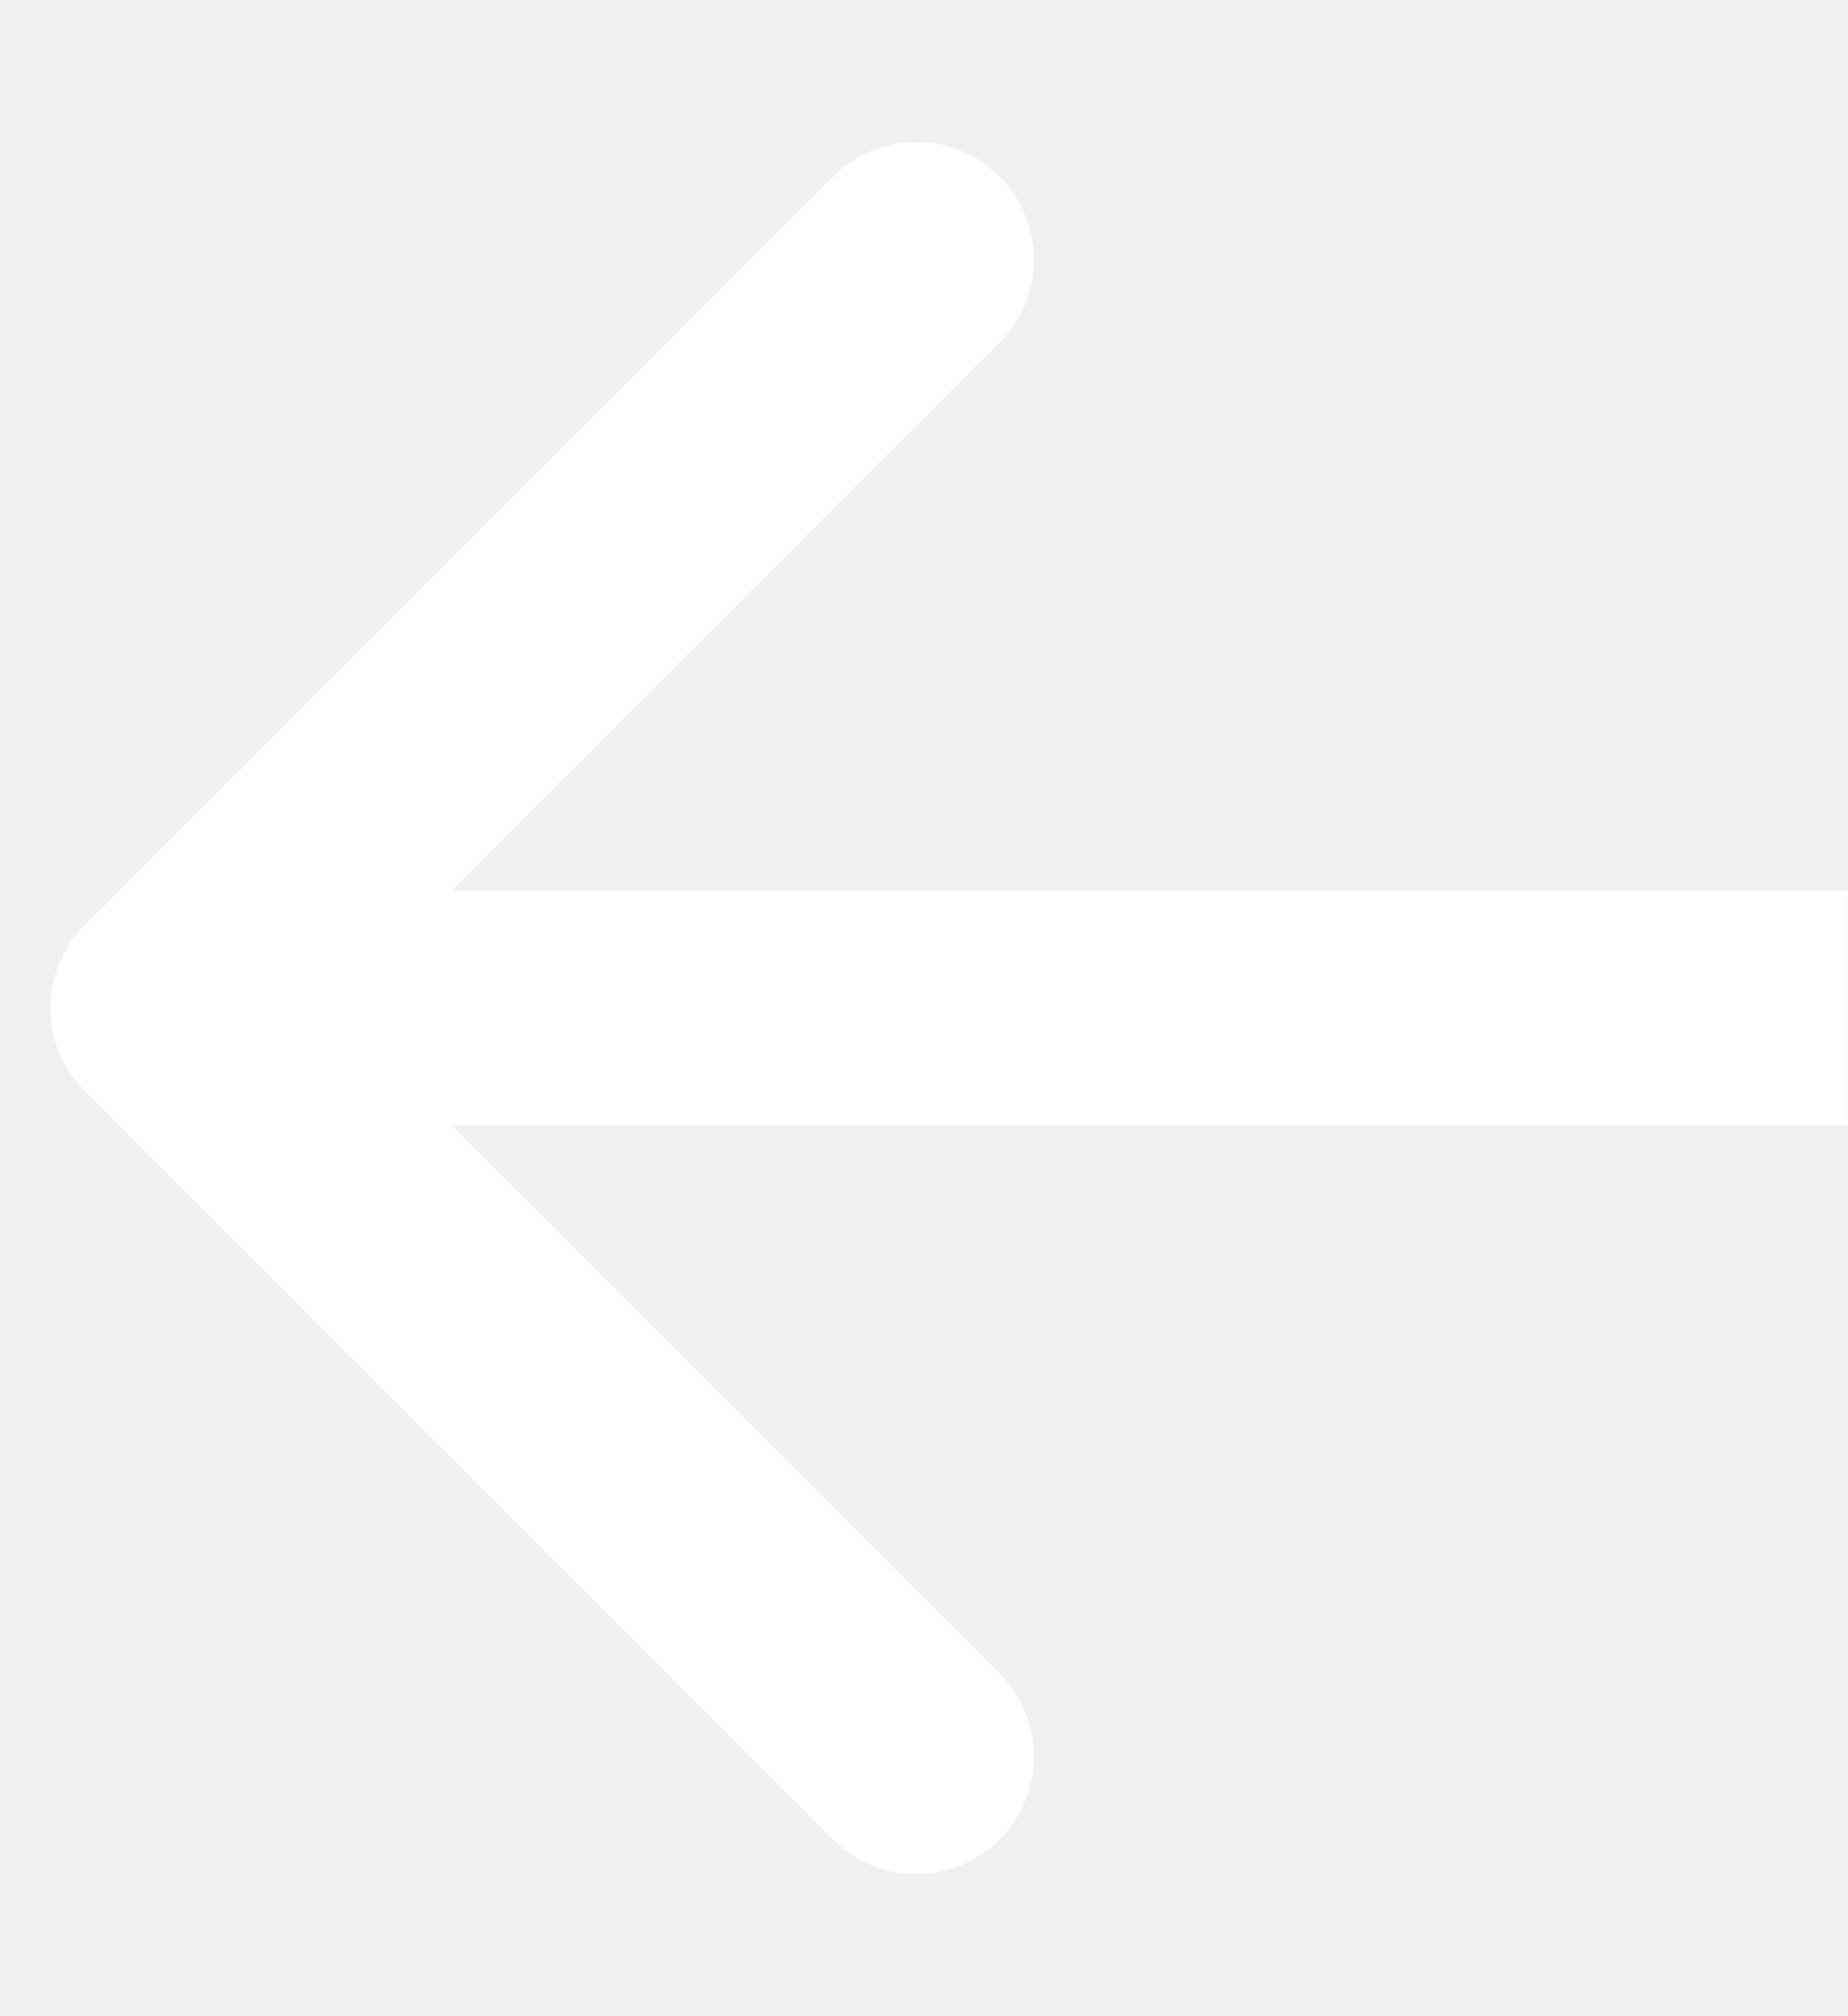
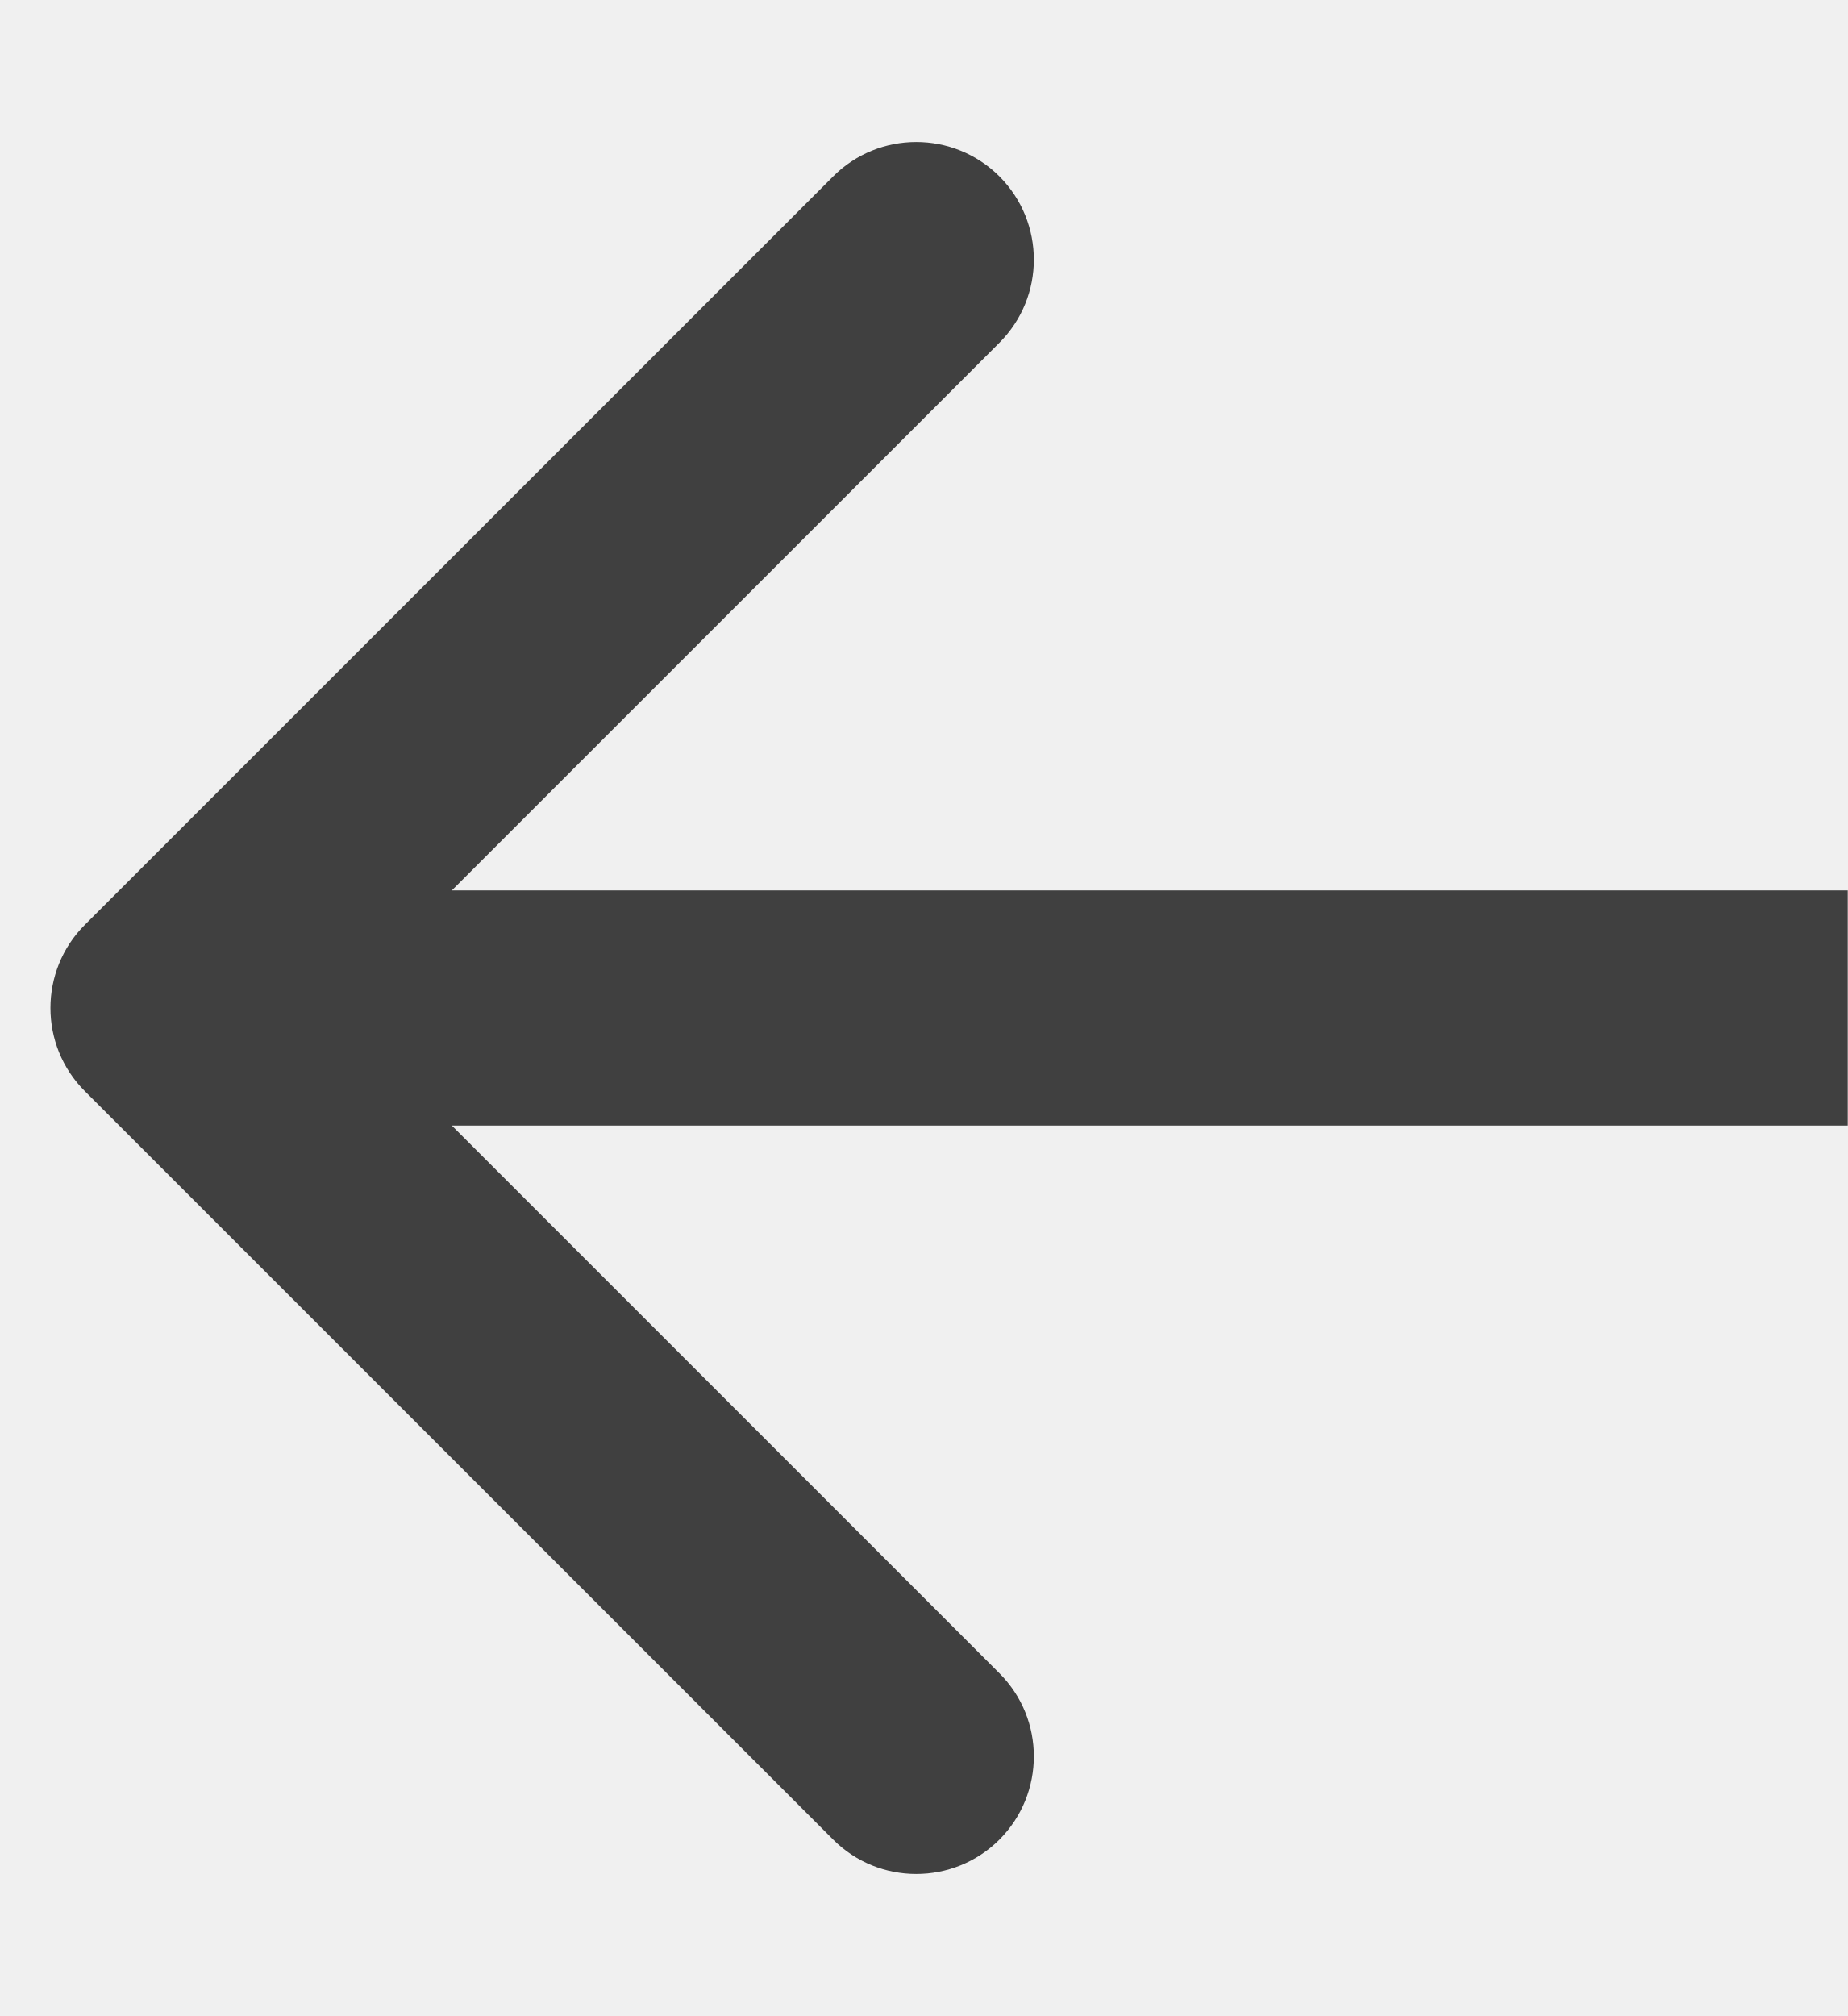
<svg xmlns="http://www.w3.org/2000/svg" width="11" height="12" viewBox="0 0 11 12" fill="none">
-   <path d="M0.505 5.505C0.232 5.778 0.232 6.222 0.505 6.495L4.96 10.95C5.233 11.223 5.676 11.223 5.95 10.95C6.223 10.676 6.223 10.233 5.95 9.96L1.99 6L5.95 2.04C6.223 1.767 6.223 1.324 5.95 1.05C5.676 0.777 5.233 0.777 4.96 1.05L0.505 5.505ZM11 5.3L1 5.3V6.7L11 6.7V5.3Z" fill="white" />
+   <path d="M0.505 5.505C0.232 5.778 0.232 6.222 0.505 6.495L4.96 10.95C5.233 11.223 5.676 11.223 5.95 10.95C6.223 10.676 6.223 10.233 5.95 9.96L1.99 6L5.95 2.04C6.223 1.767 6.223 1.324 5.95 1.05C5.676 0.777 5.233 0.777 4.96 1.05L0.505 5.505ZM11 5.3L1 5.3V6.7L11 6.7V5.3Z" fill="#404040" />
</svg>
